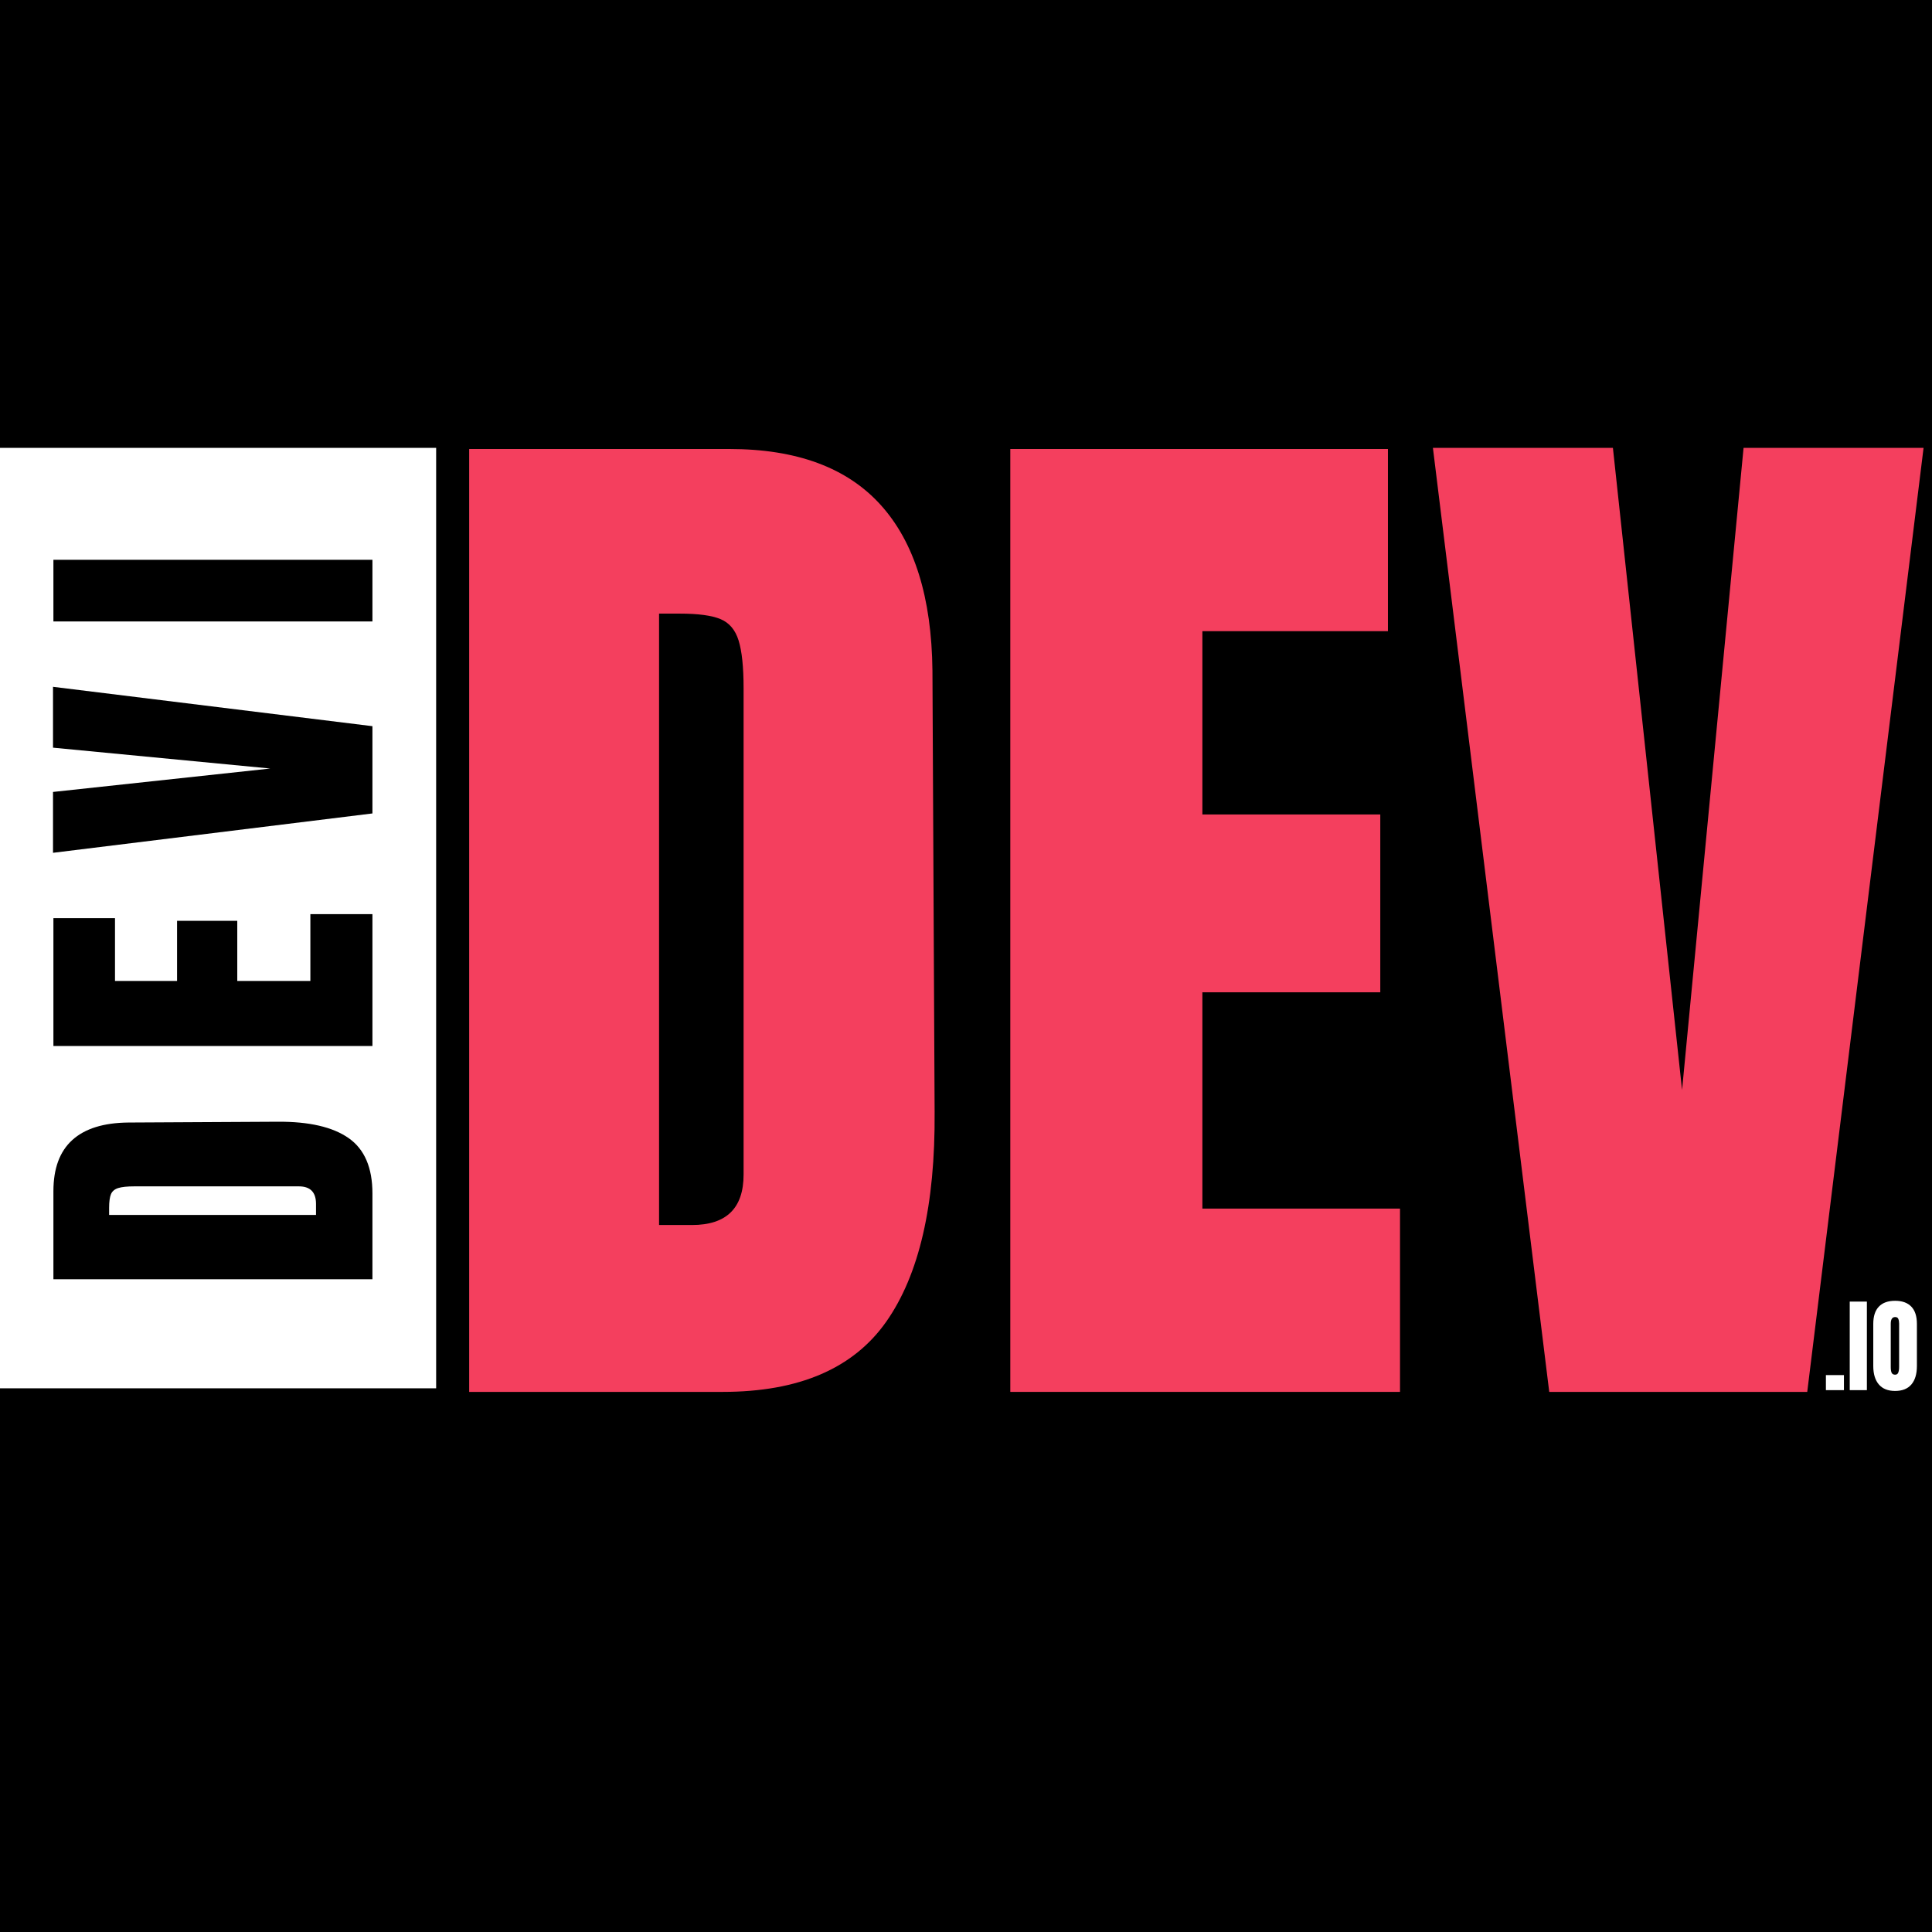
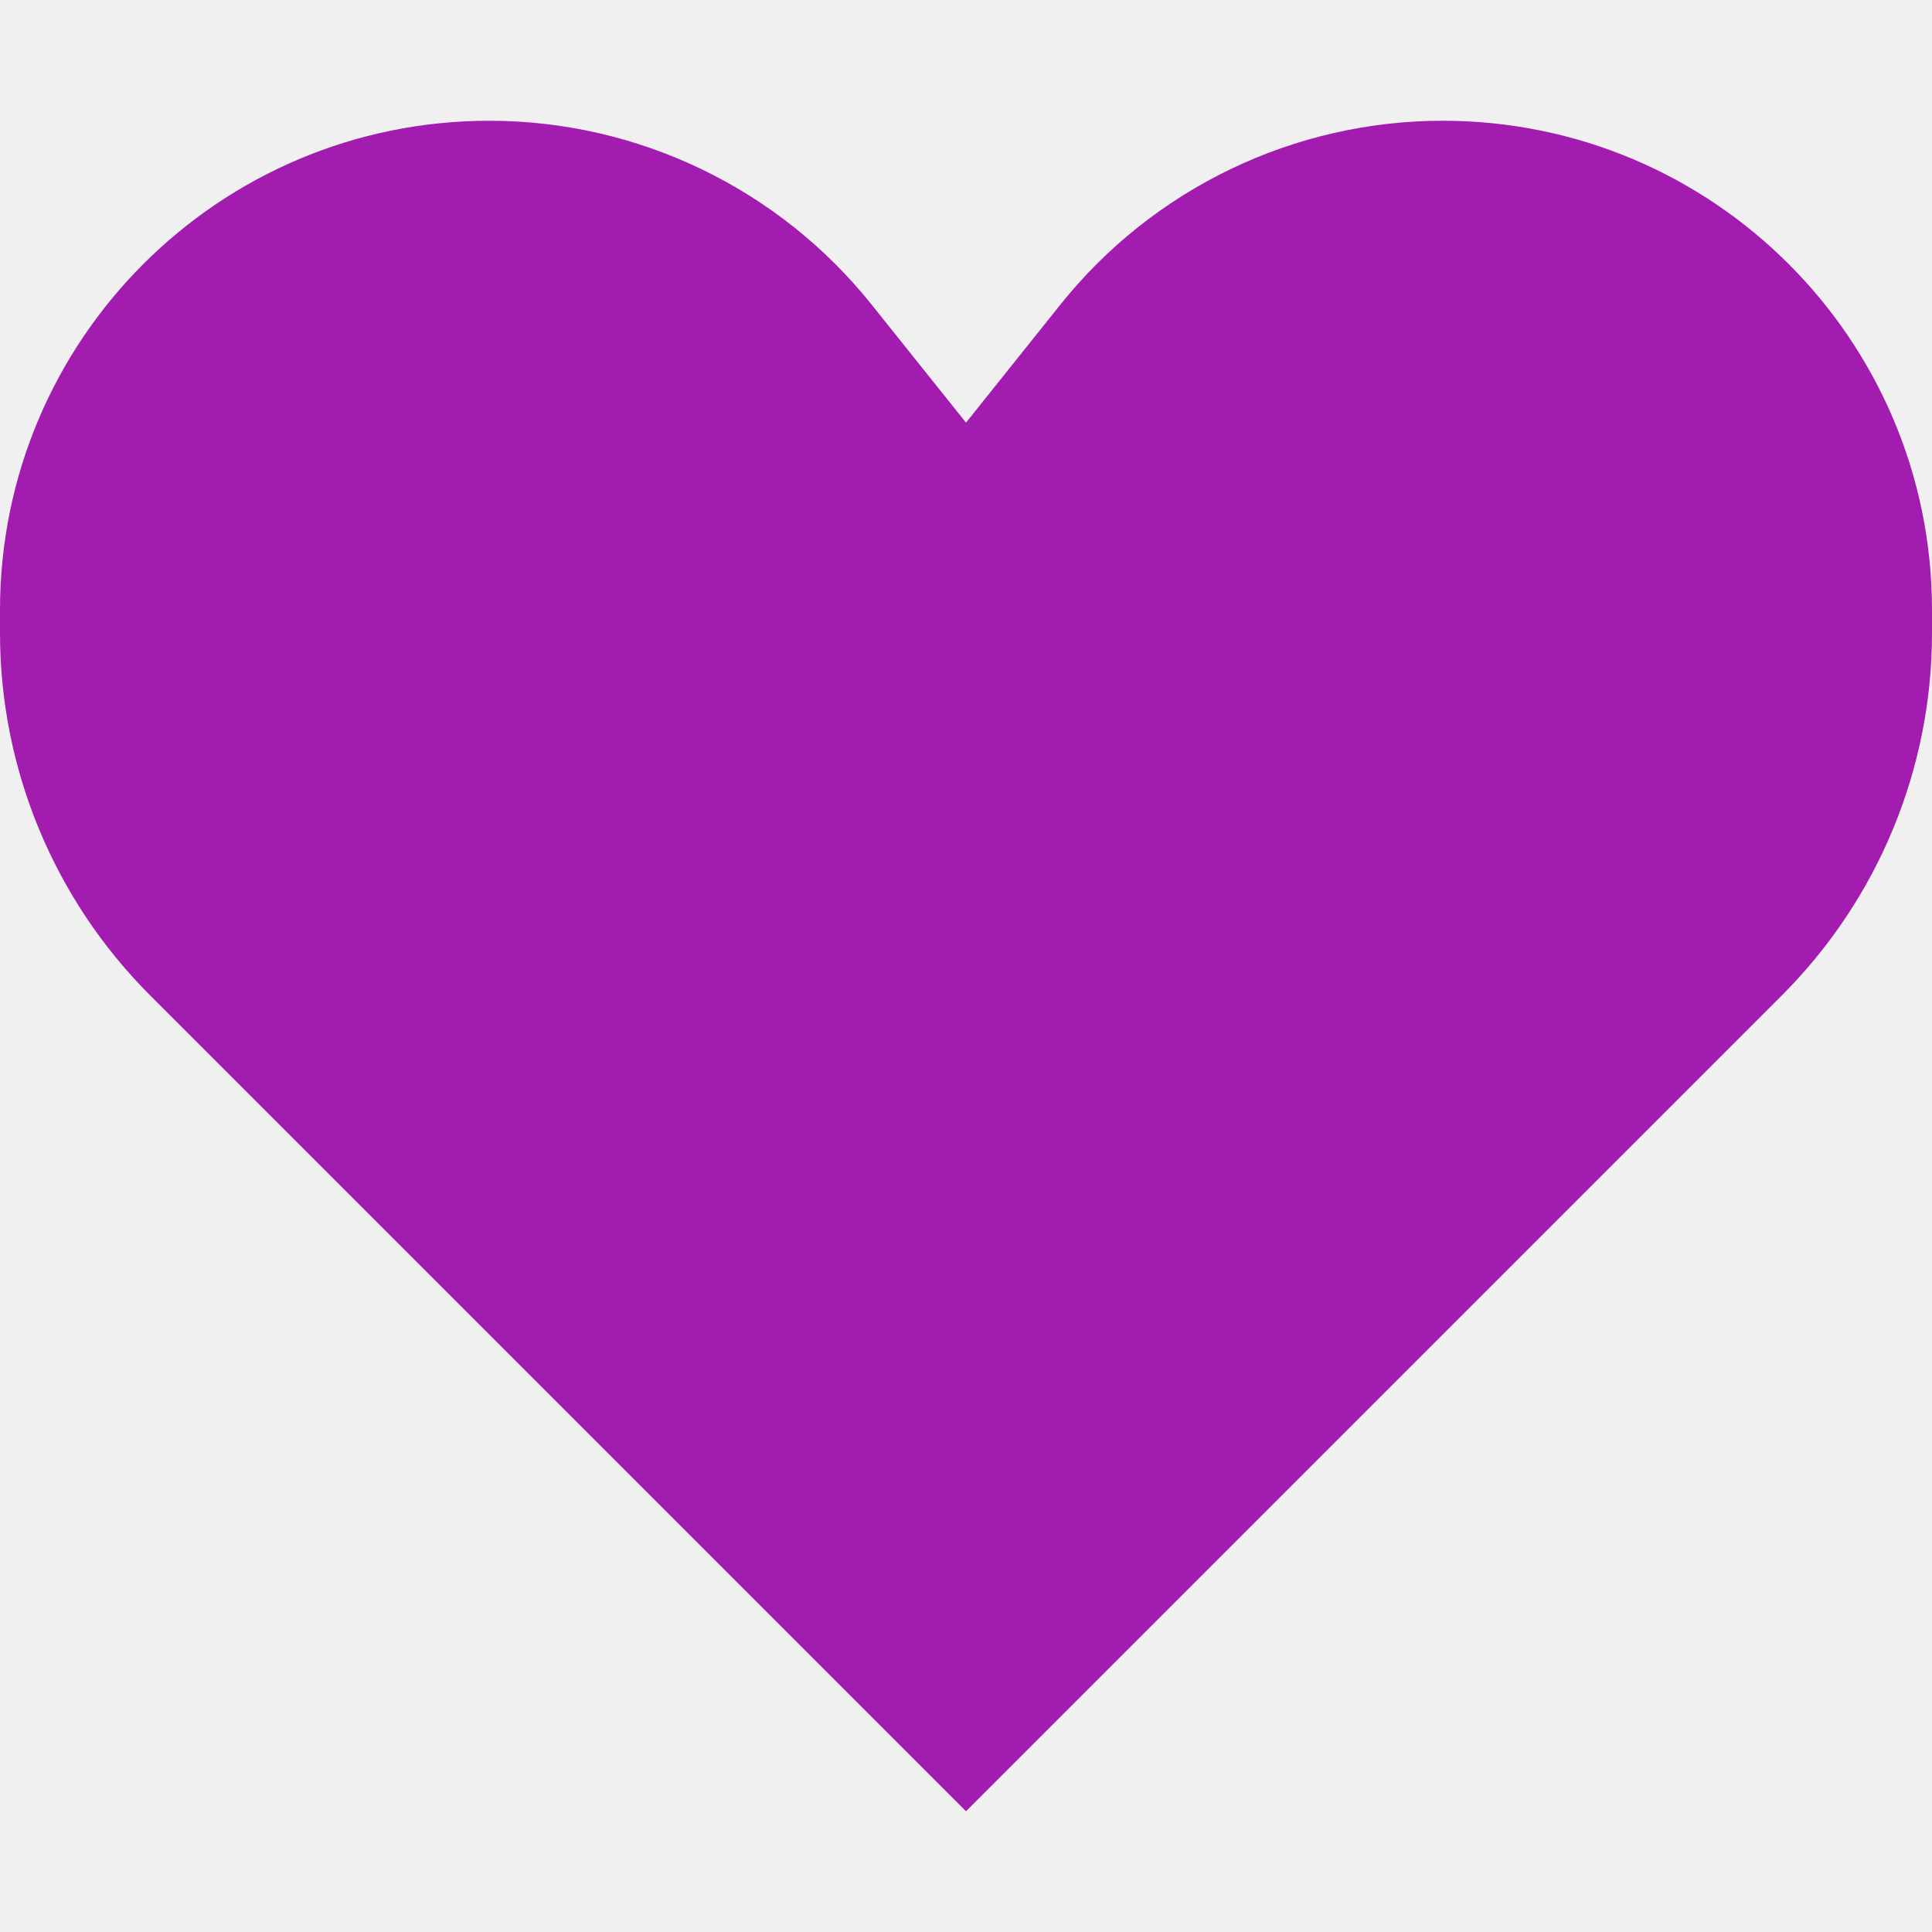
- <svg xmlns="http://www.w3.org/2000/svg" width="500" zoomAndPan="magnify" viewBox="0 0 375 375" height="500" preserveAspectRatio="xMidYMid meet" version="1.0">
-   <defs>
-     <g />
-     <clipPath id="70c1253134">
-       <path d="M 0 86.93 L 84.656 86.93 L 84.656 269.527 L 0 269.527 Z M 0 86.93 " clip-rule="nonzero" />
-     </clipPath>
-   </defs>
-   <rect x="-37.5" width="450" fill="#ffffff" y="-37.5" height="450" fill-opacity="1" />
-   <rect x="-37.5" width="450" fill="#000000" y="-37.5" height="450" fill-opacity="1" />
-   <g clip-path="url(#70c1253134)">
-     <path fill="#ffffff" d="M 0 86.93 L 84.656 86.93 L 84.656 269.473 L 0 269.473 Z M 0 86.93 " fill-opacity="1" fill-rule="nonzero" />
-   </g>
-   <g fill="#000000" fill-opacity="1">
-     <g transform="translate(72.28926, 251.038)">
-       <g>
-         <path d="M -61.922 -2.734 L -61.922 -19.828 C -61.922 -24.242 -60.695 -27.555 -58.25 -29.766 C -55.801 -31.984 -52.172 -33.113 -47.359 -33.156 L -18.391 -33.312 C -12.285 -33.352 -7.691 -32.289 -4.609 -30.125 C -1.535 -27.969 0 -24.391 0 -19.391 L 0 -2.734 Z M -10.953 -17.375 C -10.953 -19.633 -12.062 -20.766 -14.281 -20.766 L -46.219 -20.766 C -47.602 -20.766 -48.645 -20.656 -49.344 -20.438 C -50.039 -20.219 -50.508 -19.82 -50.75 -19.25 C -50.988 -18.676 -51.109 -17.785 -51.109 -16.578 L -51.109 -15.219 L -10.953 -15.219 Z M -10.953 -17.375 " />
-       </g>
-     </g>
-   </g>
-   <g fill="#000000" fill-opacity="1">
-     <g transform="translate(72.28926, 205.762)">
-       <g>
-         <path d="M 0 -2.734 L -61.922 -2.734 L -61.922 -27.547 L -49.969 -27.547 L -49.969 -15.359 L -37.922 -15.359 L -37.922 -27.031 L -26.234 -27.031 L -26.234 -15.359 L -12.047 -15.359 L -12.047 -28.328 L 0 -28.328 Z M 0 -2.734 " />
-       </g>
-     </g>
-   </g>
-   <g fill="#000000" fill-opacity="1">
-     <g transform="translate(72.28926, 166.3256)">
-       <g>
-         <path d="M 0 -8.438 L -62 -0.797 L -62 -12.609 L -19.828 -17.156 L -62 -21.203 L -62 -33.016 L 0 -25.375 Z M 0 -8.438 " />
-       </g>
-     </g>
-   </g>
-   <g fill="#000000" fill-opacity="1">
-     <g transform="translate(72.28926, 122.7798)">
-       <g>
-         <path d="M 0 -2.156 L -61.922 -2.156 L -61.922 -14.125 L 0 -14.125 Z M 0 -2.156 " />
-       </g>
-     </g>
-   </g>
-   <g fill="#f43f5e" fill-opacity="1">
-     <g transform="translate(82.97138, 270.1657)">
-       <g>
-         <path d="M 8.094 -183.016 L 58.594 -183.016 C 71.656 -183.016 81.453 -179.391 87.984 -172.141 C 94.523 -164.898 97.867 -154.18 98.016 -139.984 L 98.438 -54.328 C 98.57 -36.285 95.441 -22.719 89.047 -13.625 C 82.66 -4.539 72.082 0 57.312 0 L 8.094 0 Z M 51.344 -32.391 C 58.02 -32.391 61.359 -35.656 61.359 -42.188 L 61.359 -136.578 C 61.359 -140.691 61.035 -143.781 60.391 -145.844 C 59.754 -147.906 58.582 -149.289 56.875 -150 C 55.176 -150.707 52.551 -151.062 49 -151.062 L 44.953 -151.062 L 44.953 -32.391 Z M 51.344 -32.391 " />
-       </g>
-     </g>
-   </g>
-   <g fill="#f43f5e" fill-opacity="1">
-     <g transform="translate(188.0065, 270.1657)">
-       <g>
-         <path d="M 8.094 0 L 8.094 -183.016 L 81.391 -183.016 L 81.391 -147.656 L 45.375 -147.656 L 45.375 -112.078 L 79.906 -112.078 L 79.906 -77.562 L 45.375 -77.562 L 45.375 -35.578 L 83.734 -35.578 L 83.734 0 Z M 8.094 0 " />
-       </g>
-     </g>
-   </g>
-   <g fill="#f43f5e" fill-opacity="1">
-     <g transform="translate(275.7843, 270.1657)">
-       <g>
-         <path d="M 24.922 0 L 2.344 -183.234 L 37.281 -183.234 L 50.703 -58.594 L 62.641 -183.234 L 97.578 -183.234 L 75 0 Z M 24.922 0 " />
-       </g>
-     </g>
-   </g>
-   <g fill="#ffffff" fill-opacity="1">
-     <g transform="translate(353.86, 269.8267)">
-       <g>
-         <path d="M 0.547 0 L 0.547 -2.922 L 4.047 -2.922 L 4.047 0 Z M 0.547 0 " />
-       </g>
-     </g>
-   </g>
-   <g fill="#ffffff" fill-opacity="1">
-     <g transform="translate(358.4382, 269.8267)">
-       <g>
-         <path d="M 0.594 0 L 0.594 -17.188 L 3.922 -17.188 L 3.922 0 Z M 0.594 0 " />
-       </g>
-     </g>
-   </g>
-   <g fill="#ffffff" fill-opacity="1">
-     <g transform="translate(362.9764, 269.8267)">
-       <g>
-         <path d="M 4.859 0.156 C 3.473 0.156 2.422 -0.266 1.703 -1.109 C 0.984 -1.953 0.625 -3.145 0.625 -4.688 L 0.625 -12.859 C 0.625 -14.336 0.984 -15.453 1.703 -16.203 C 2.422 -16.961 3.473 -17.344 4.859 -17.344 C 6.242 -17.344 7.297 -16.961 8.016 -16.203 C 8.734 -15.453 9.094 -14.336 9.094 -12.859 L 9.094 -4.688 C 9.094 -3.133 8.734 -1.938 8.016 -1.094 C 7.297 -0.258 6.242 0.156 4.859 0.156 Z M 4.859 -3 C 5.16 -3 5.363 -3.129 5.469 -3.391 C 5.582 -3.66 5.641 -4.035 5.641 -4.516 L 5.641 -12.922 C 5.641 -13.297 5.586 -13.598 5.484 -13.828 C 5.391 -14.066 5.188 -14.188 4.875 -14.188 C 4.301 -14.188 4.016 -13.75 4.016 -12.875 L 4.016 -4.5 C 4.016 -4.008 4.07 -3.633 4.188 -3.375 C 4.312 -3.125 4.535 -3 4.859 -3 Z M 4.859 -3 " />
-       </g>
-     </g>
+ <svg xmlns="http://www.w3.org/2000/svg" width="800px" height="800px" viewBox="0 0 16 16" fill="none">
+   <g id="SVGRepo_bgCarrier" stroke-width="0" />
+   <g id="SVGRepo_tracerCarrier" stroke-linecap="round" stroke-linejoin="round" />
+   <g id="SVGRepo_iconCarrier">
+     <path d="M1.243 8.243L8 15L14.757 8.243C15.553 7.447 16 6.368 16 5.243V5.052C16 2.814 14.186 1 11.948 1C10.717 1 9.552 1.56 8.783 2.521L8 3.5L7.217 2.521C6.448 1.56 5.283 1 4.052 1C1.814 1 0 2.814 0 5.052V5.243C0 6.368 0.447 7.447 1.243 8.243Z" fill="#a21caf" />
  </g>
</svg>
